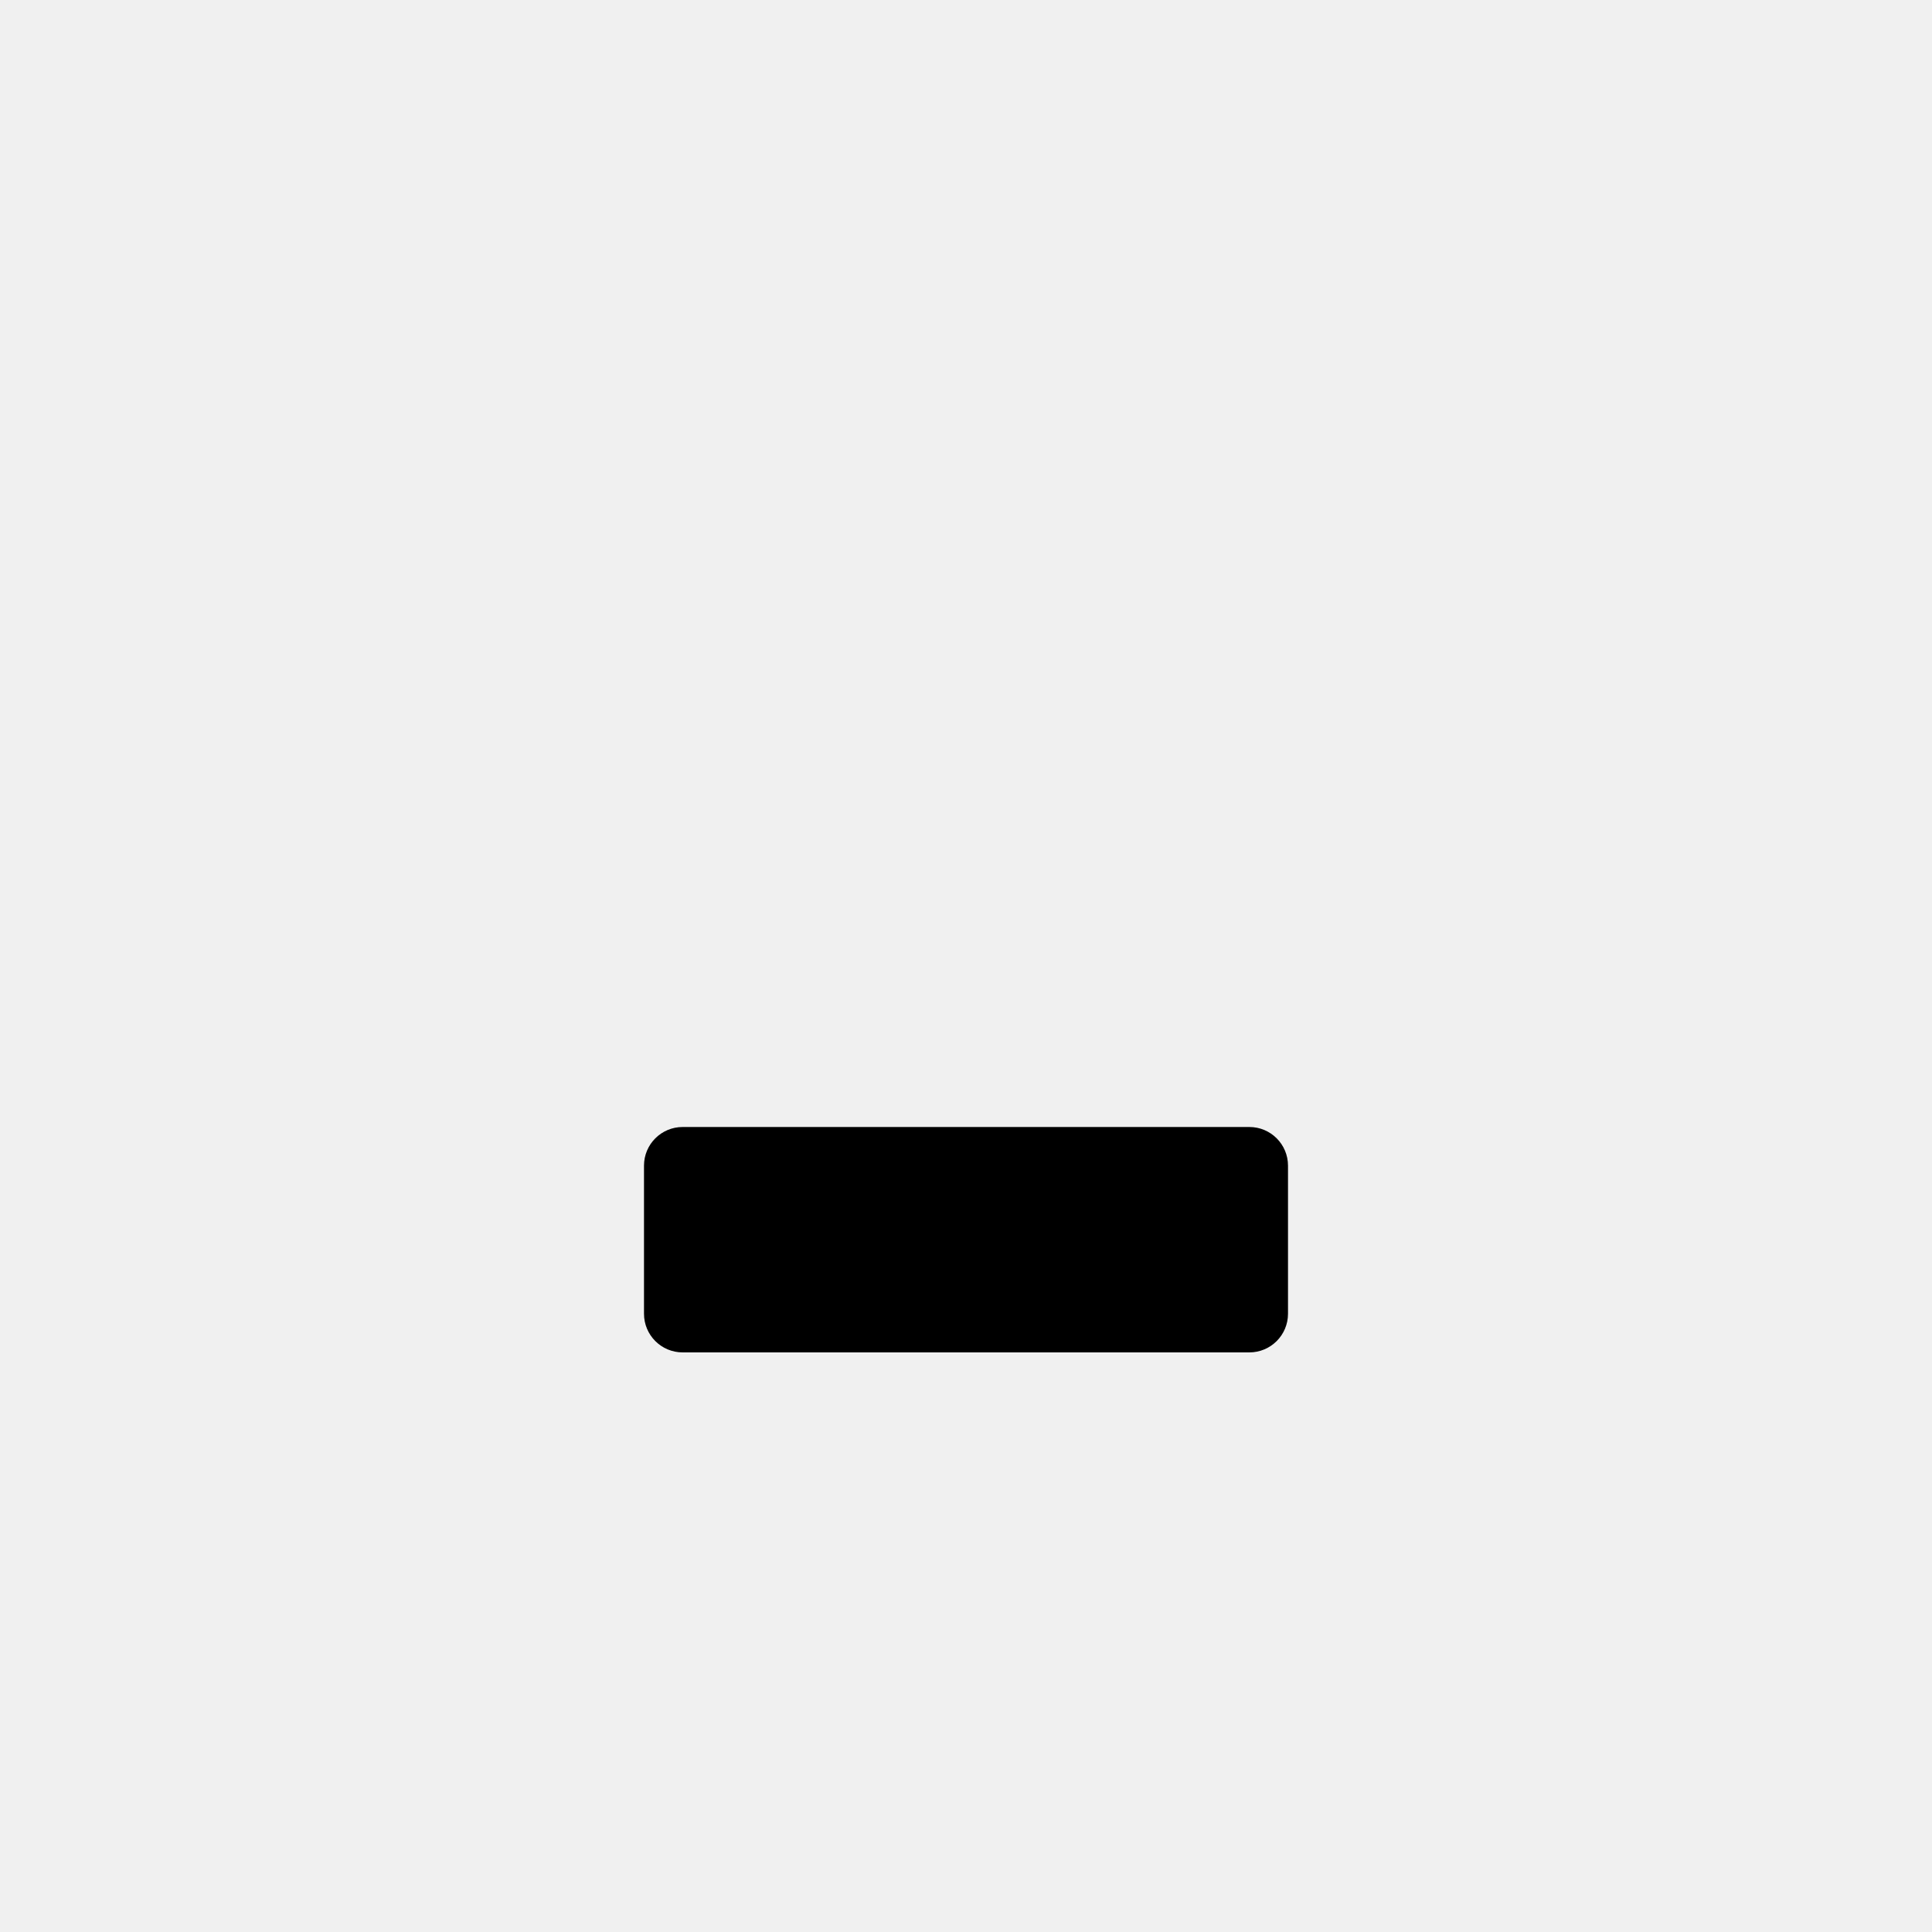
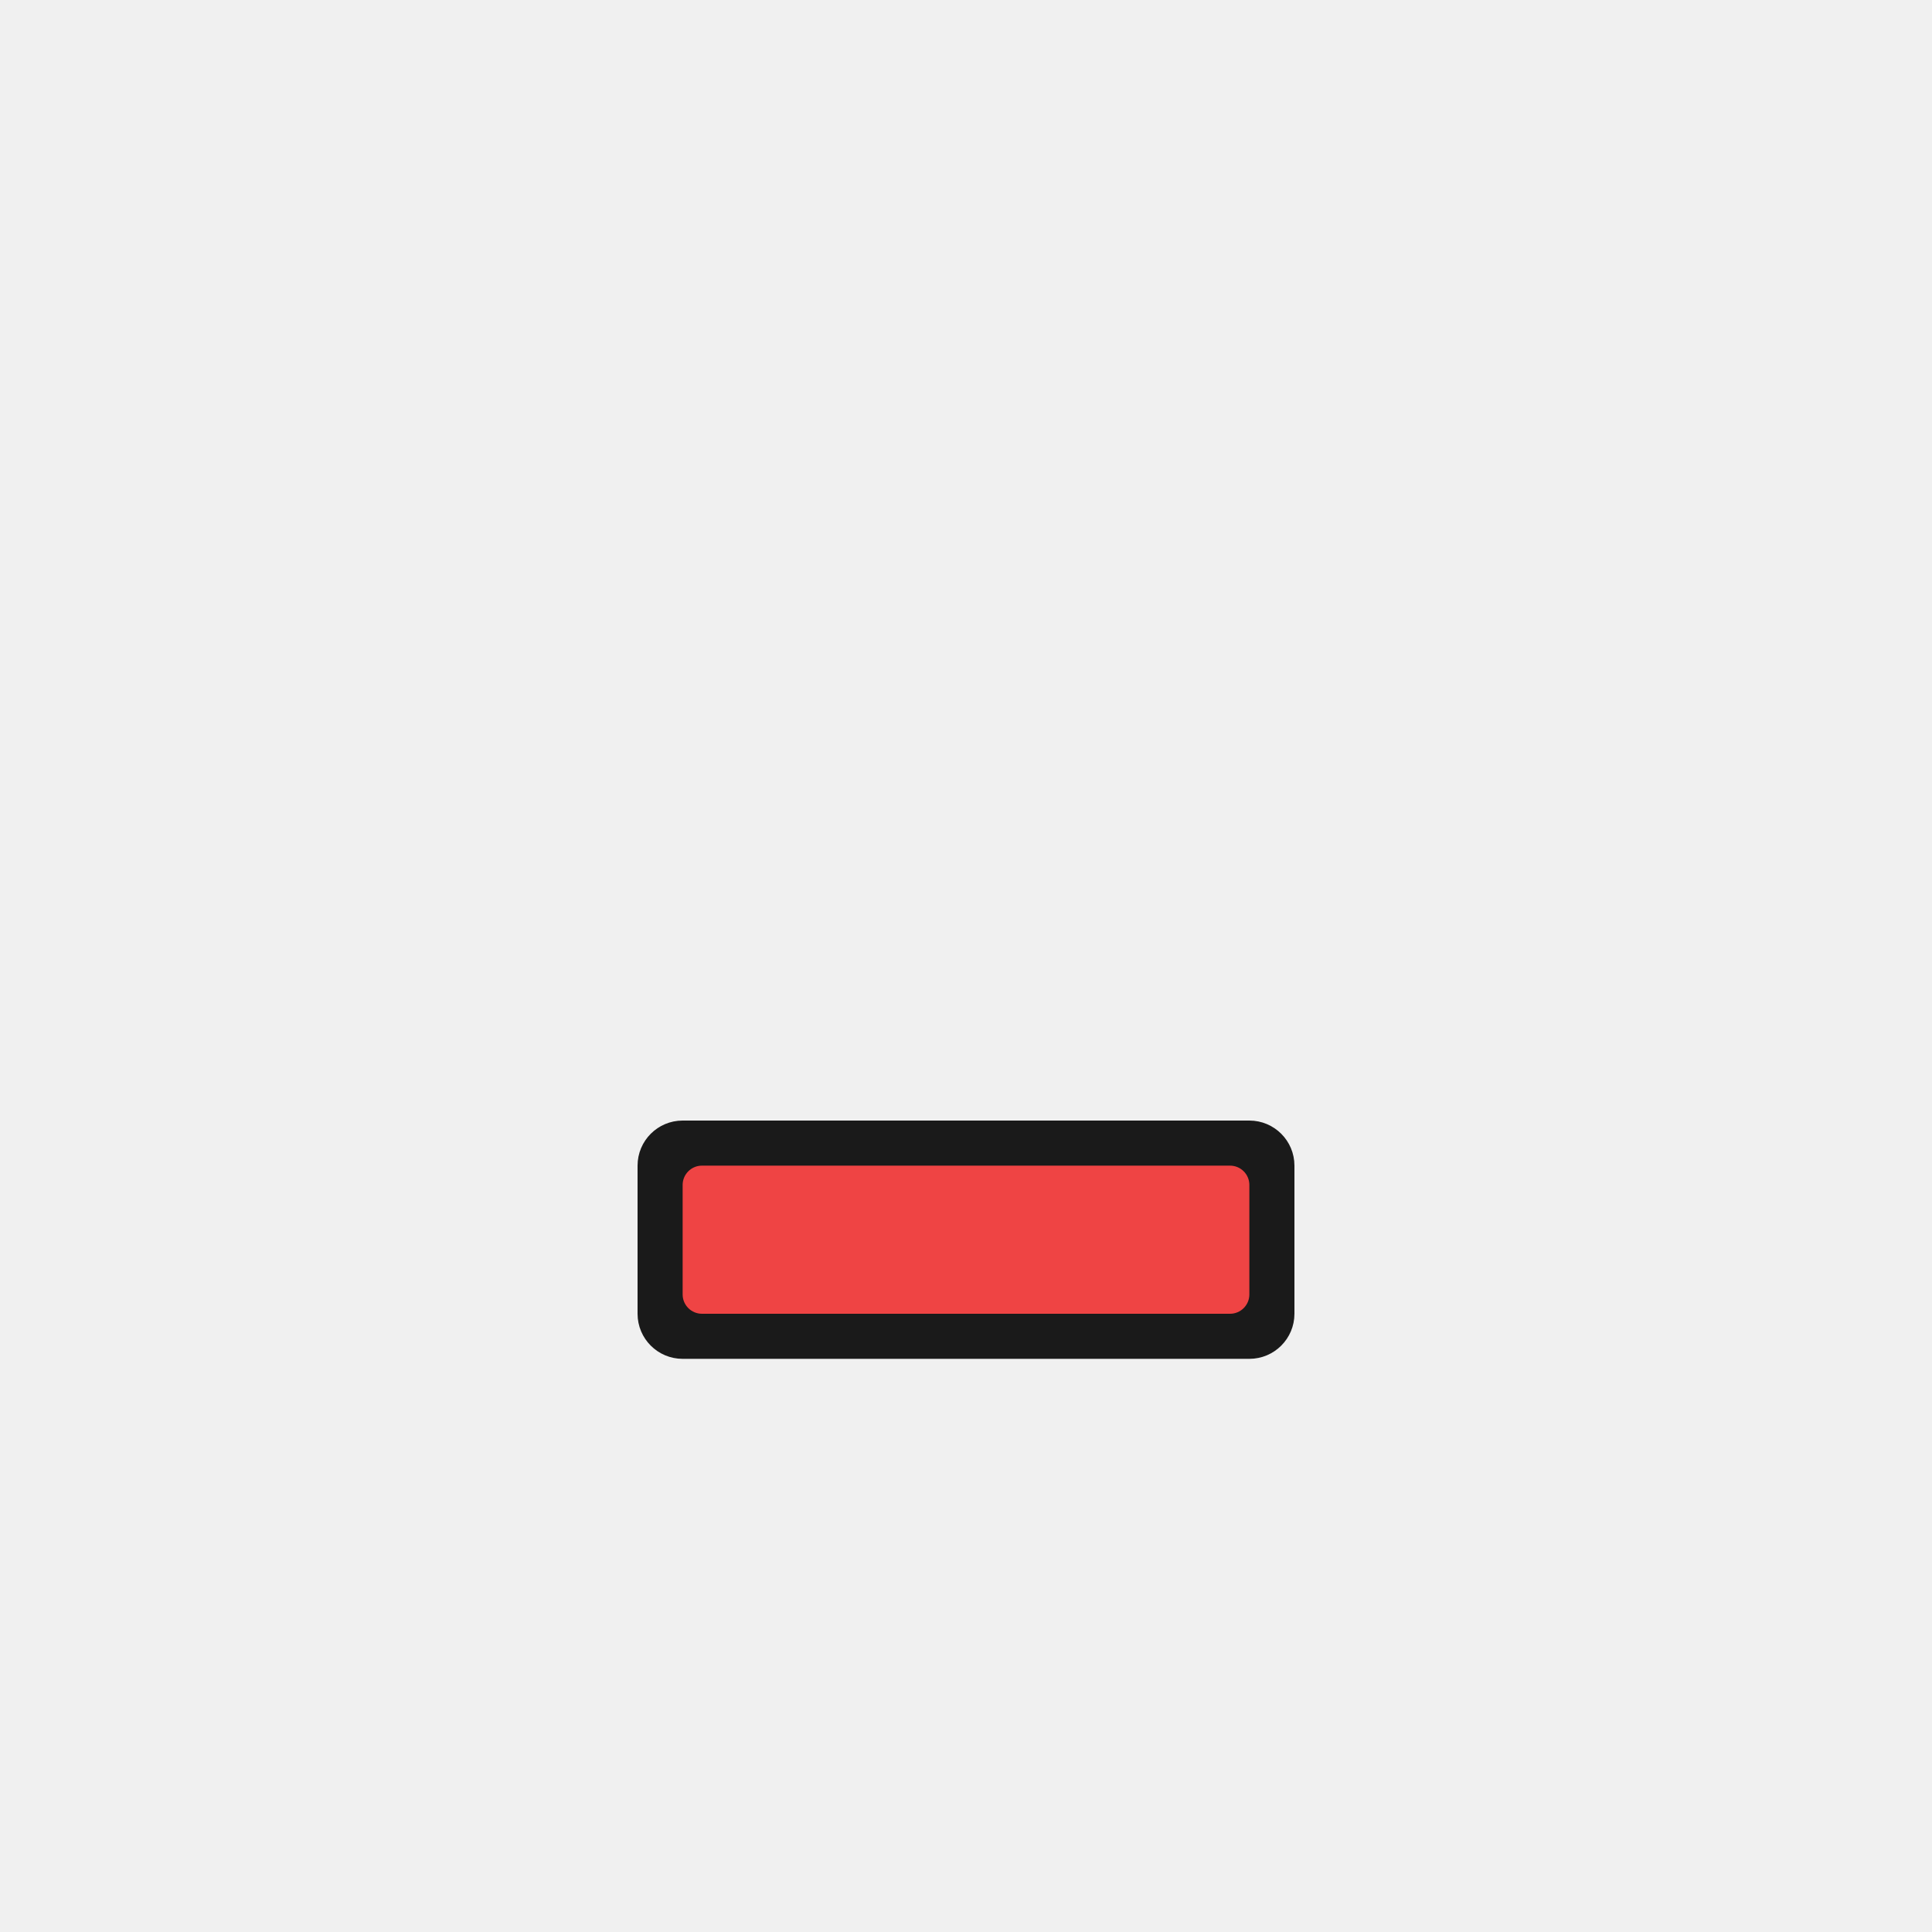
<svg xmlns="http://www.w3.org/2000/svg" viewBox="0 0 300 300">
+   <style>
+     .outline { fill: #1a1a1a; stroke: #1a1a1a; stroke-width: 2; }
+     .fill { fill: #ffffff; stroke: none; }
+     .highlight { fill: #4ade80; opacity: 0.5; stroke: none; }
+     .shadow { fill: #d1d5db; opacity: 0.4; stroke: none; }
+     .neck { fill: #9ca3af; stroke: #6b7280; stroke-width: 2; }
+     .rivet { fill: #1a1a1a; stroke: none; }
+     .accent { fill: #ef4444; stroke: none; }
+     .accent-stroke { stroke: #ef4444; fill: none; }
+     .accent2 { fill: #3b82f6; stroke: none; }
+     .accent2-stroke { stroke: #3b82f6; fill: none; }
+     line.outline { fill: none; stroke: #1a1a1a; }
+   </style>
  <g class="mouth">
    <rect class="outline" x="100" y="175" width="100" height="35" rx="6" />
    <rect class="accent" x="106" y="181" width="88" height="23" rx="3" />
  </g>
</svg>
